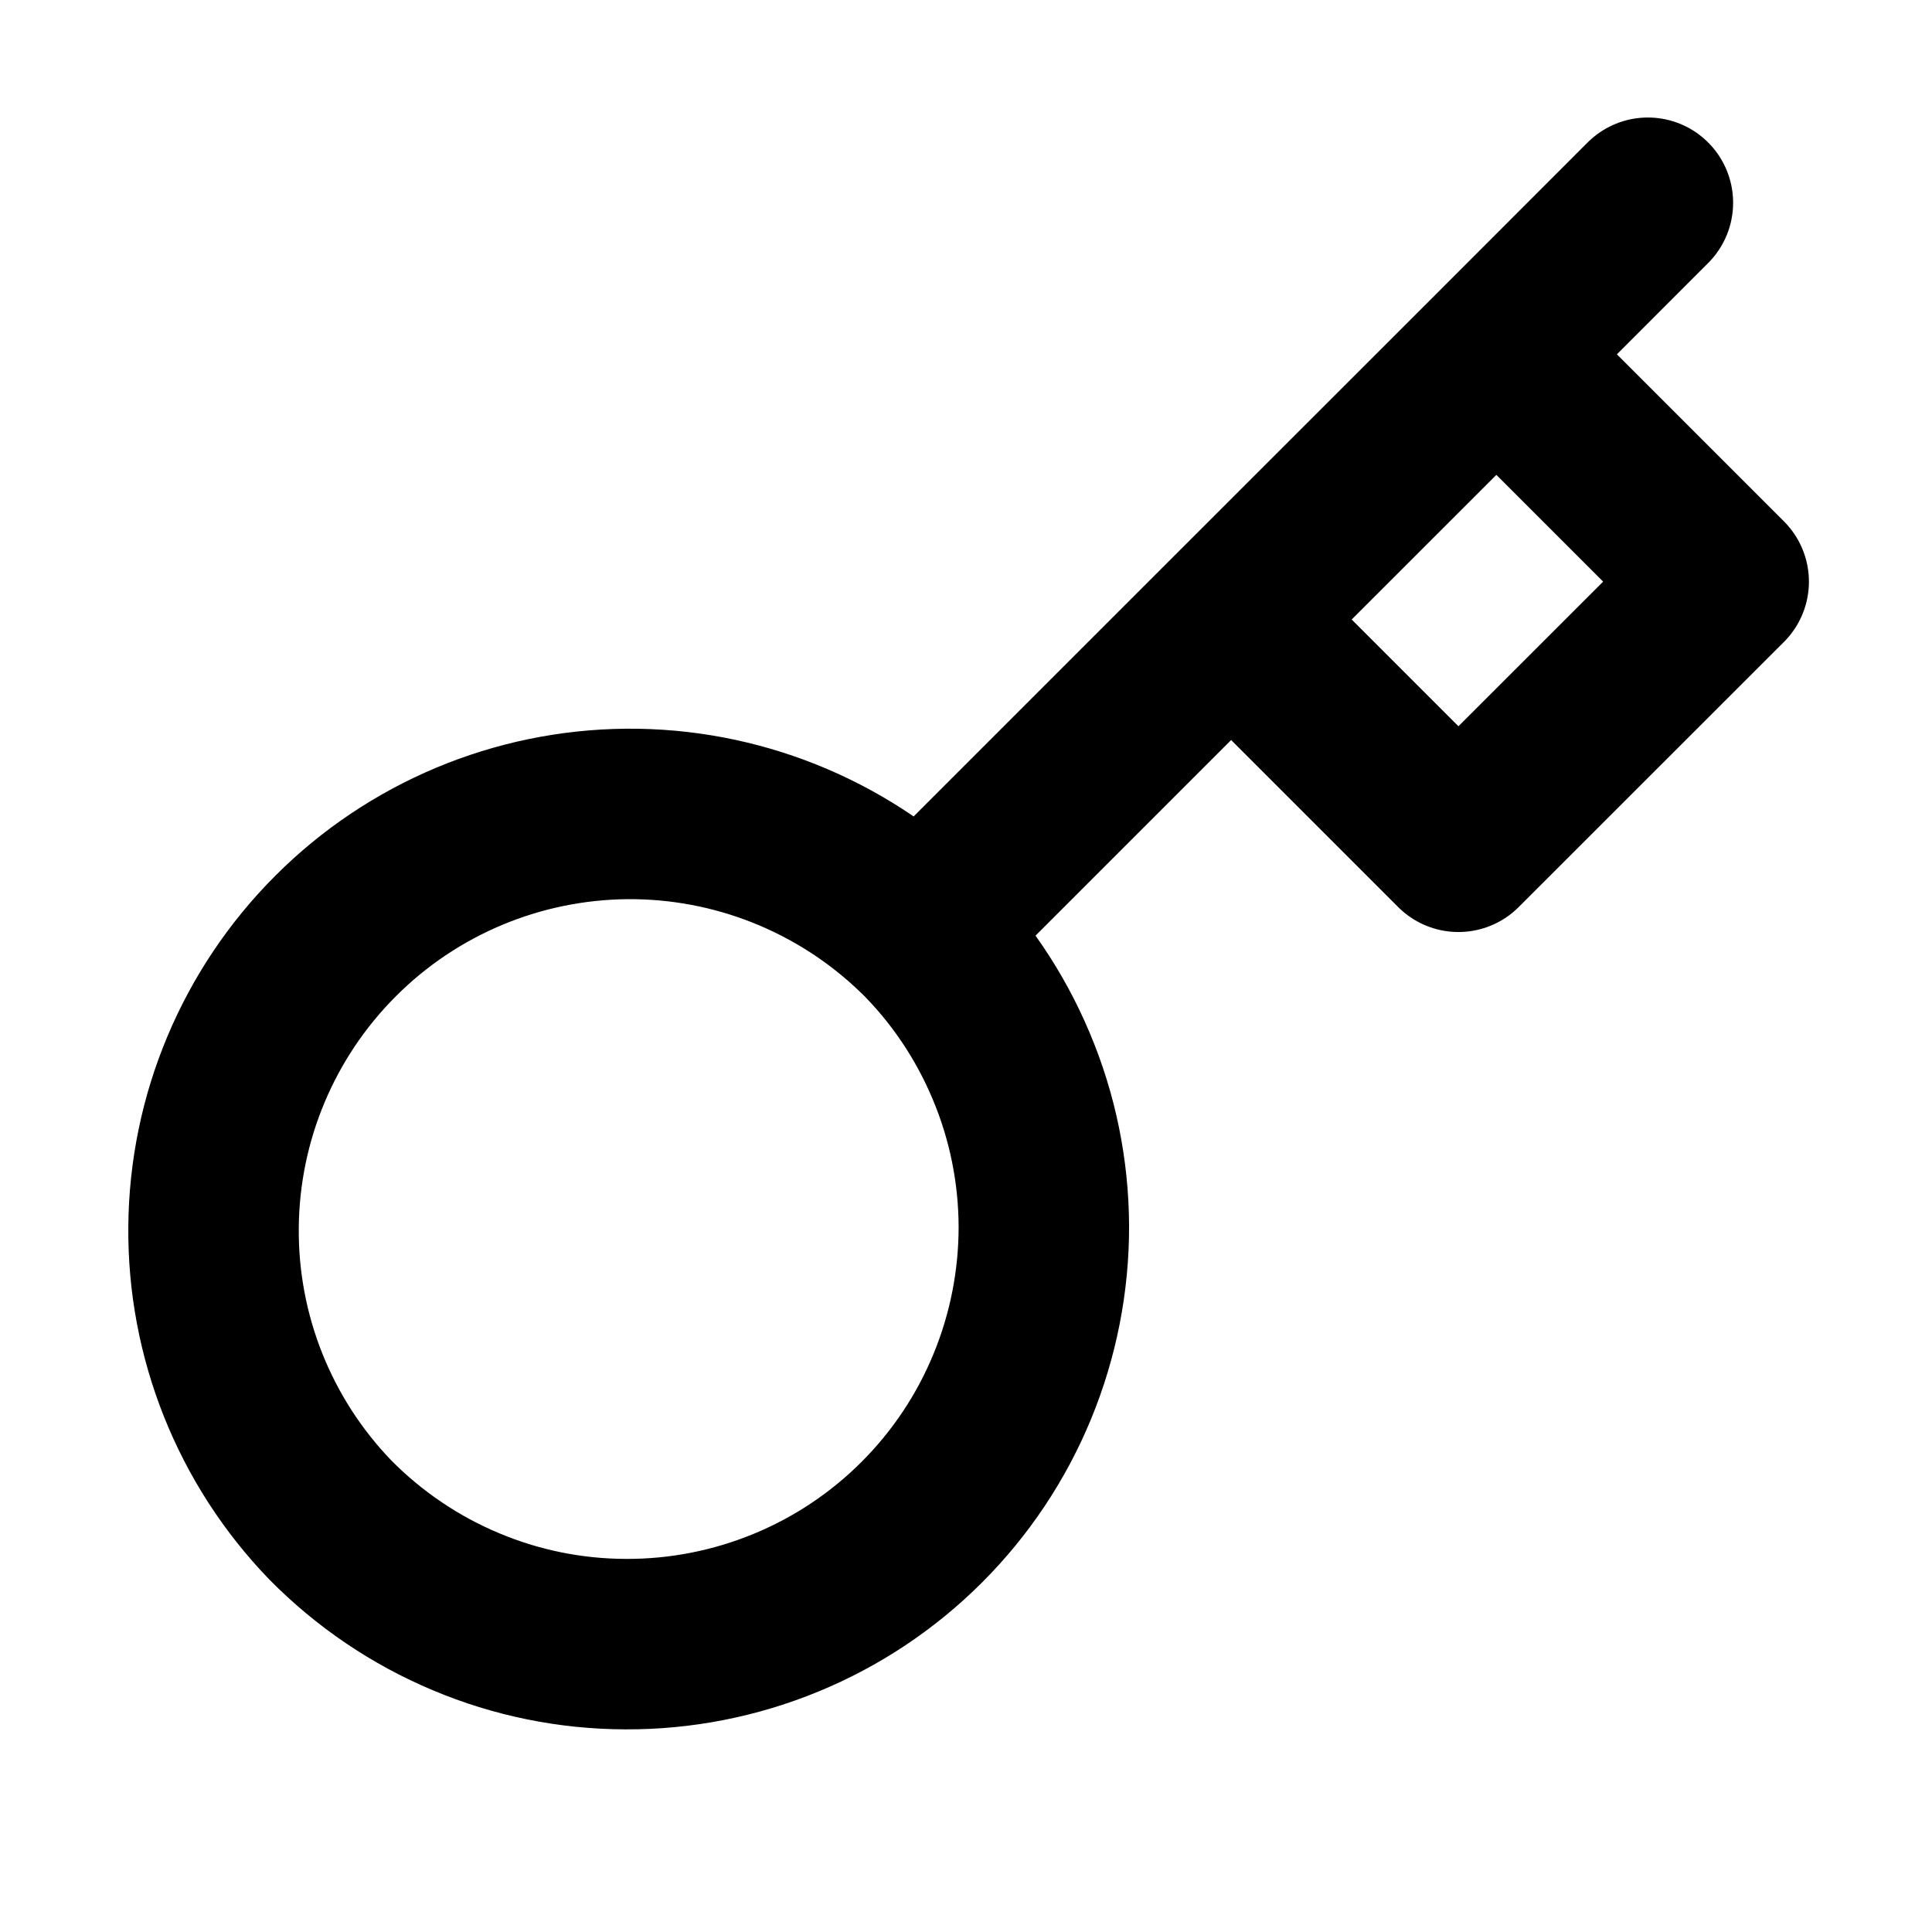
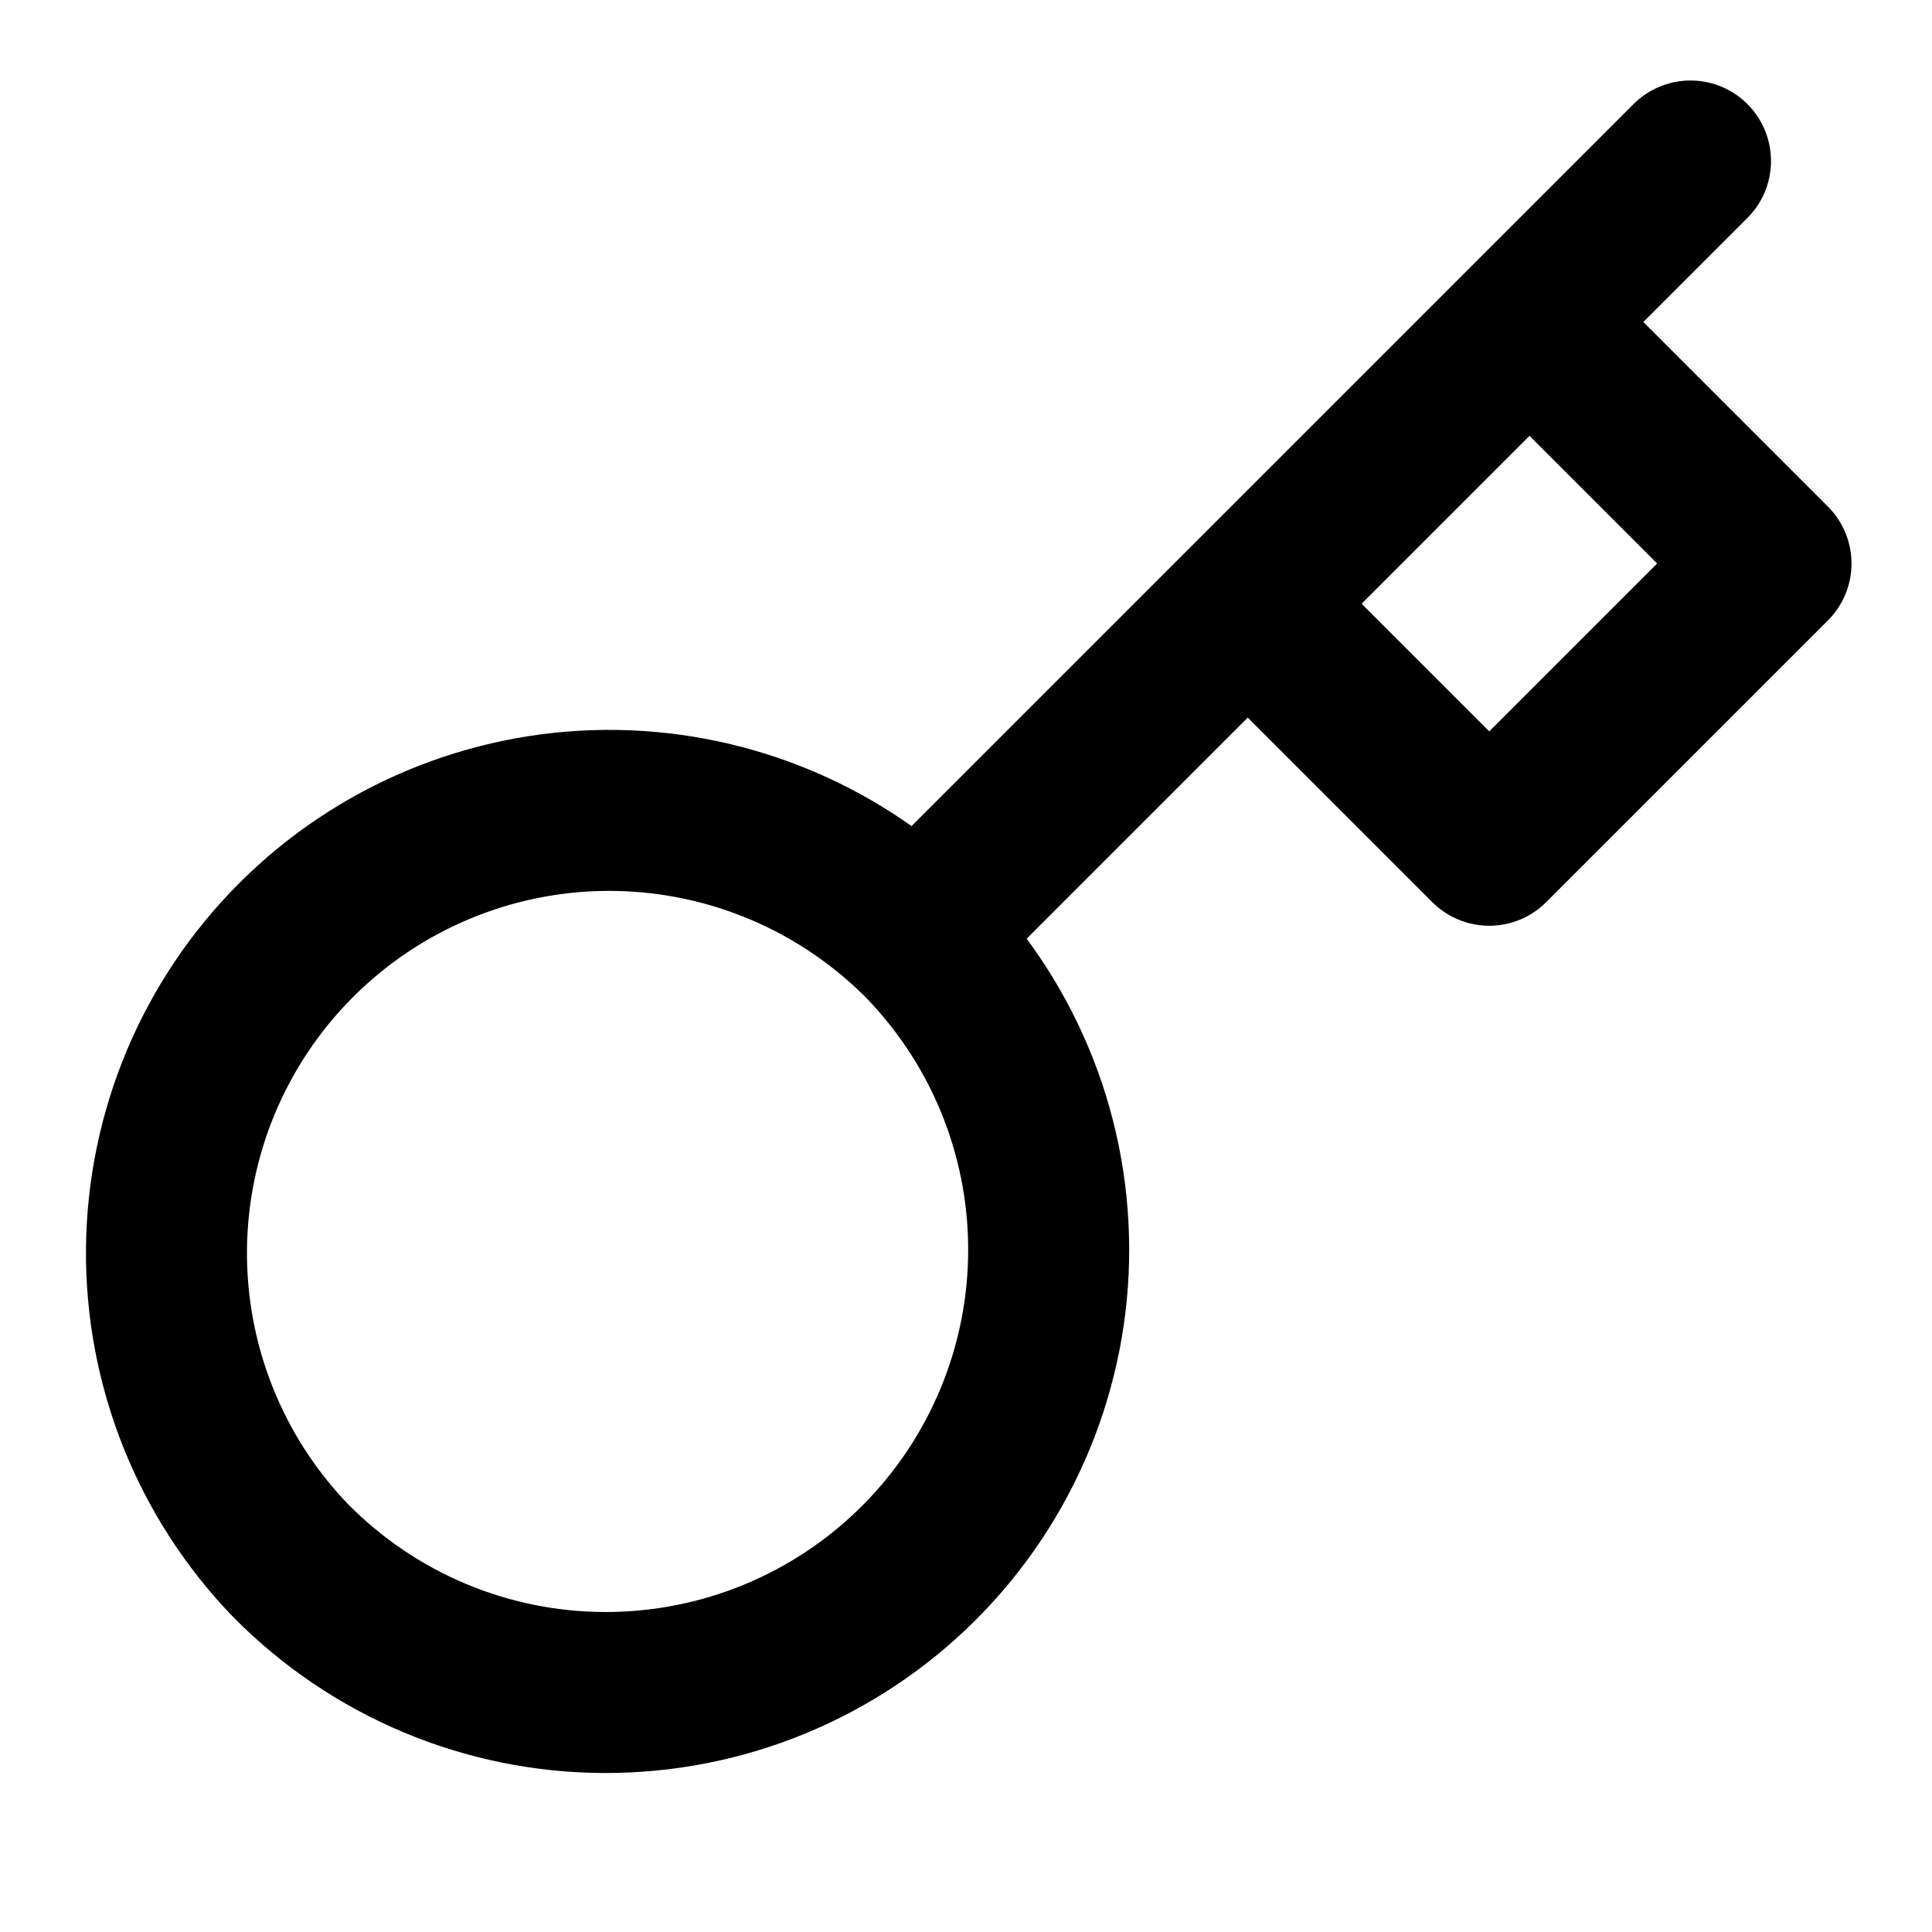
- <svg xmlns="http://www.w3.org/2000/svg" width="24" height="24" viewBox="0 0 16 17" fill="none">
-   <g id="key">
-     <path id="Vector" d="M14 1.784L12.667 3.118M12.667 3.118L14.667 5.118L12.333 7.451L10.333 5.451M12.667 3.118L10.333 5.451M7.593 8.191C7.938 8.53 8.211 8.935 8.398 9.381C8.586 9.827 8.683 10.305 8.685 10.789C8.686 11.272 8.592 11.751 8.408 12.198C8.224 12.646 7.953 13.052 7.611 13.394C7.269 13.736 6.863 14.007 6.415 14.191C5.968 14.375 5.489 14.469 5.006 14.467C4.522 14.466 4.044 14.369 3.598 14.181C3.152 13.994 2.748 13.72 2.408 13.376C1.74 12.685 1.37 11.758 1.379 10.797C1.387 9.836 1.773 8.916 2.453 8.236C3.132 7.556 4.052 7.171 5.013 7.162C5.975 7.154 6.901 7.524 7.593 8.192L7.593 8.191ZM7.593 8.191L10.333 5.451" stroke="currentColor" stroke-width="1.5" stroke-linecap="round" stroke-linejoin="round" />
-   </g>
+ <svg xmlns="http://www.w3.org/2000/svg" width="24" height="24" viewBox="0 0 24 24" fill="none">
+   <path d="M21 2L19 4M19 4L22 7L18.5 10.5L15.5 7.5M19 4L15.5 7.5M11.39 11.61C11.906 12.12 12.317 12.726 12.598 13.395C12.879 14.063 13.025 14.781 13.027 15.507C13.03 16.232 12.888 16.951 12.612 17.621C12.335 18.292 11.929 18.901 11.416 19.414C10.903 19.927 10.294 20.333 9.623 20.61C8.953 20.886 8.234 21.027 7.509 21.025C6.783 21.023 6.066 20.877 5.397 20.596C4.728 20.315 4.122 19.904 3.612 19.388C2.61 18.351 2.056 16.961 2.068 15.519C2.081 14.077 2.659 12.698 3.679 11.678C4.699 10.658 6.078 10.08 7.52 10.067C8.962 10.055 10.352 10.609 11.389 11.611L11.39 11.61ZM11.39 11.61L15.5 7.5" stroke="currentColor" stroke-width="2" stroke-linecap="round" stroke-linejoin="round" />
</svg>
